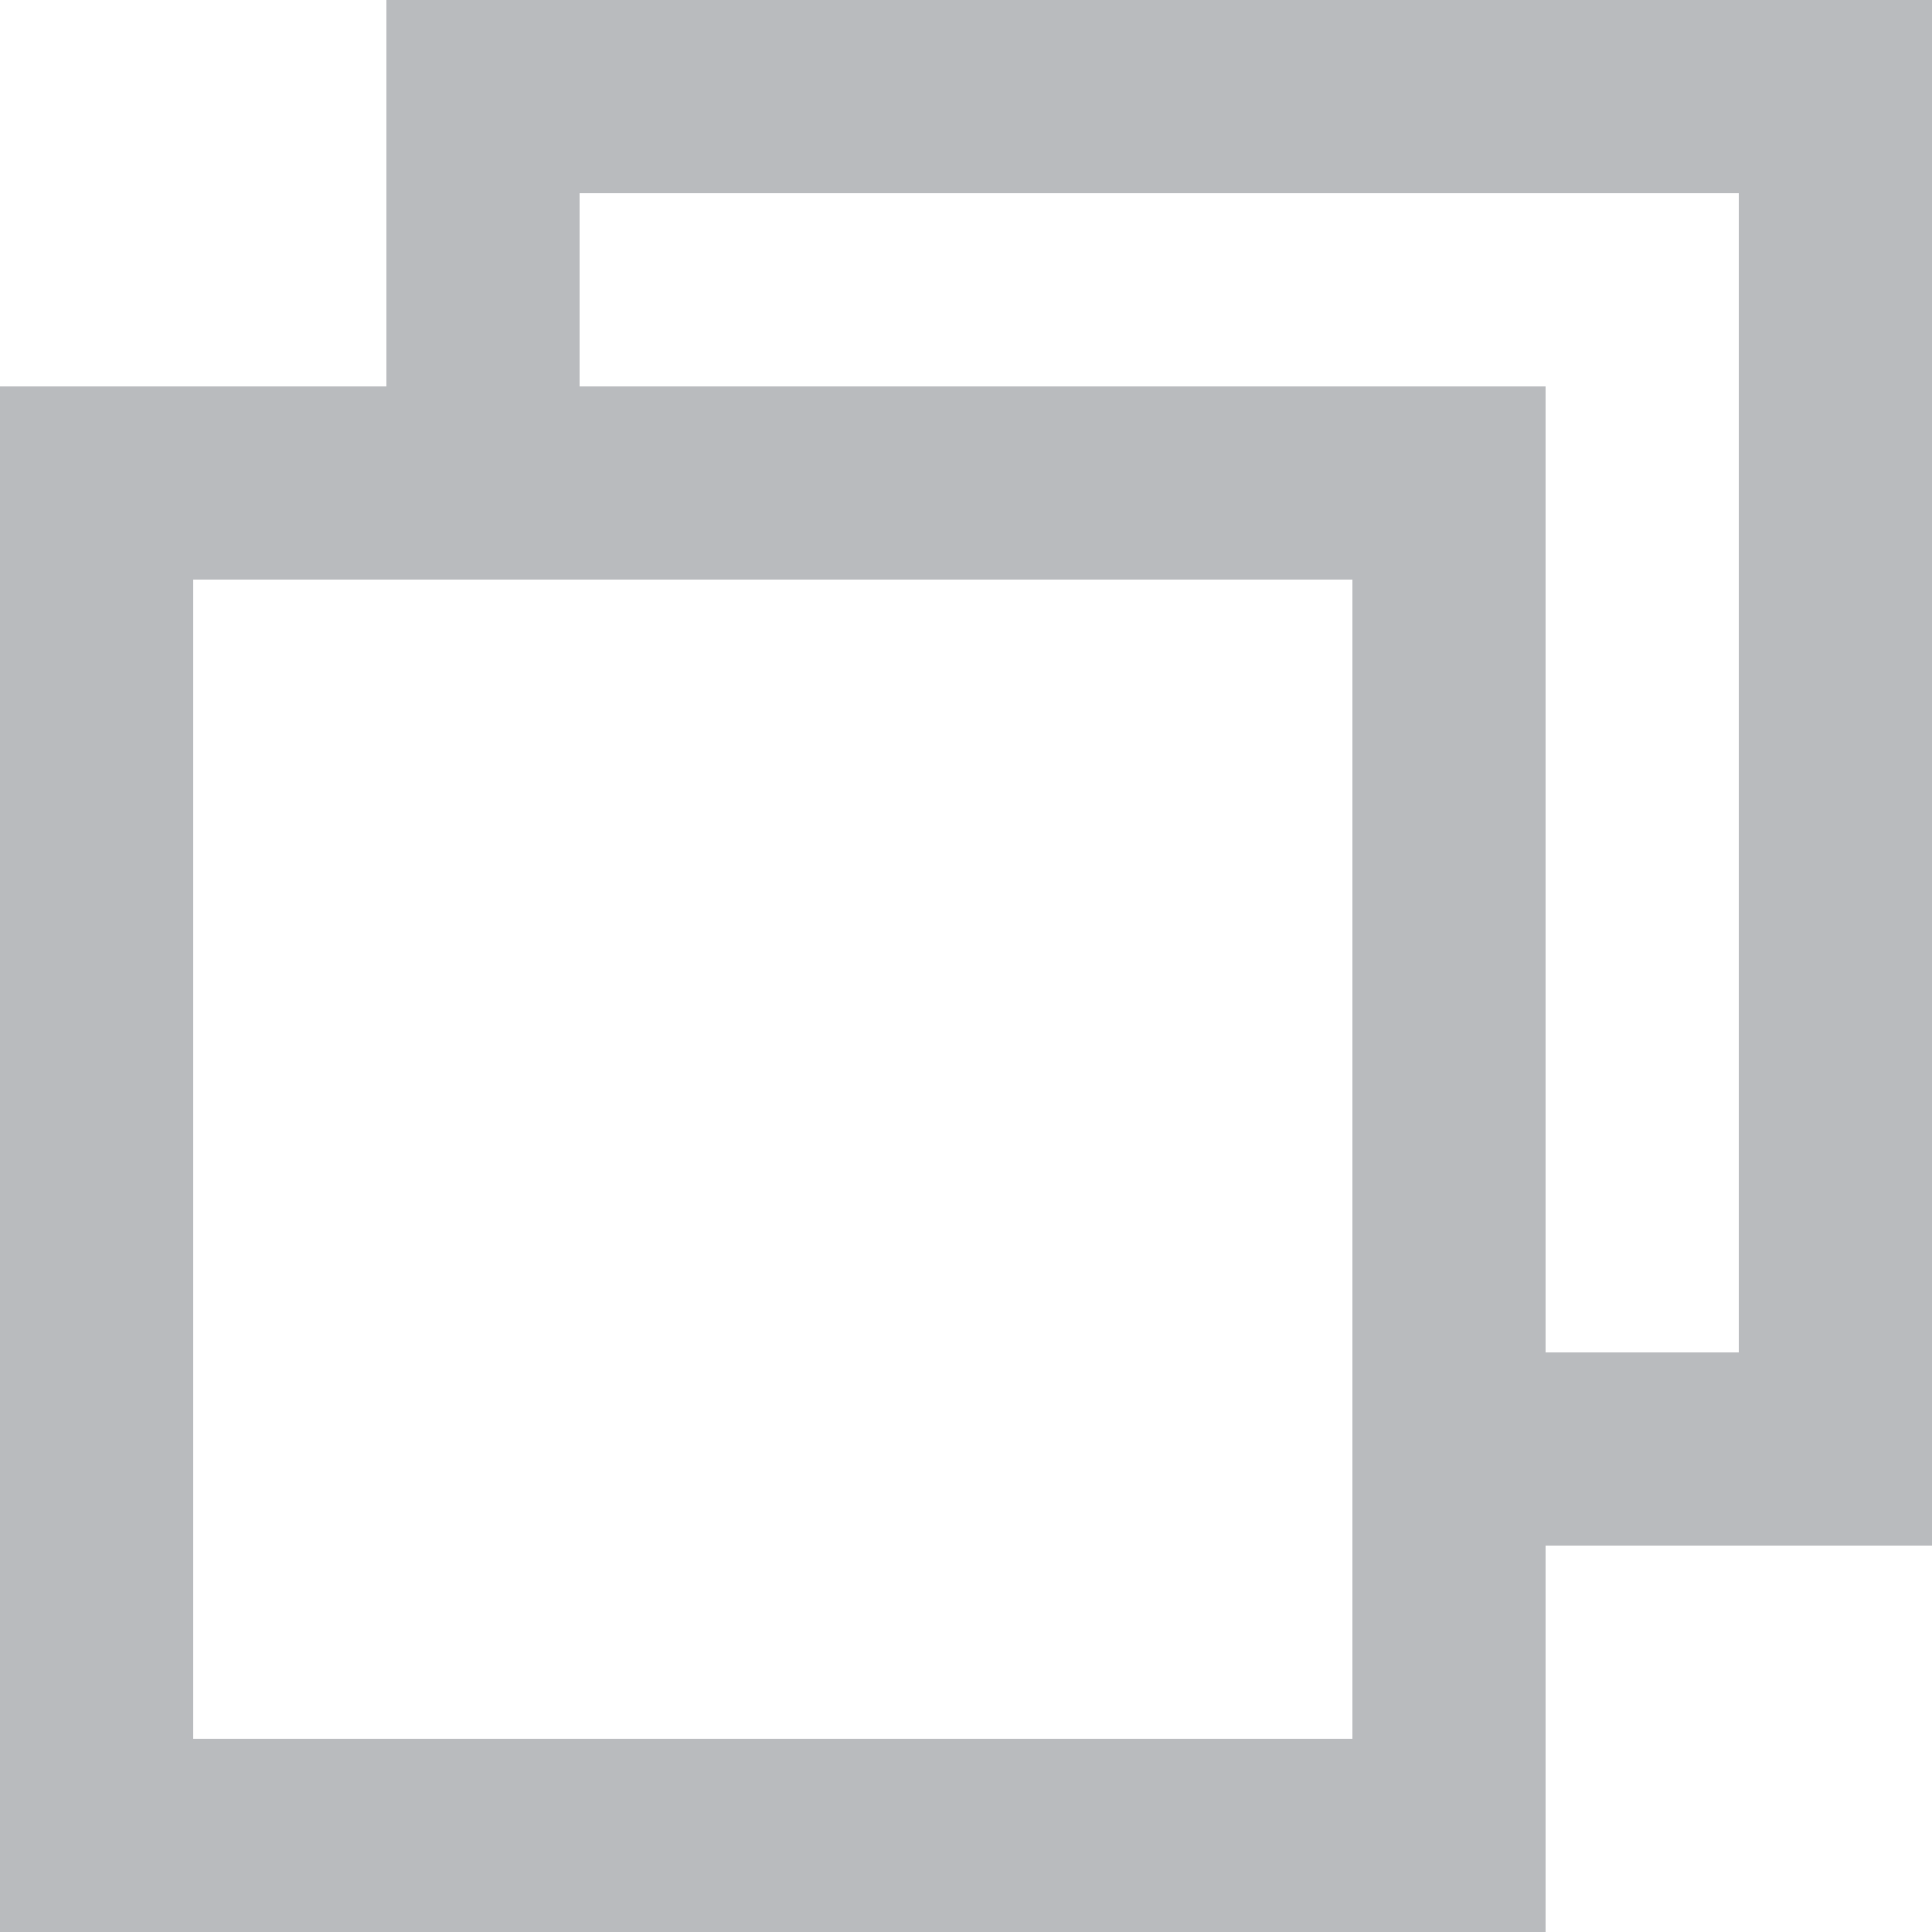
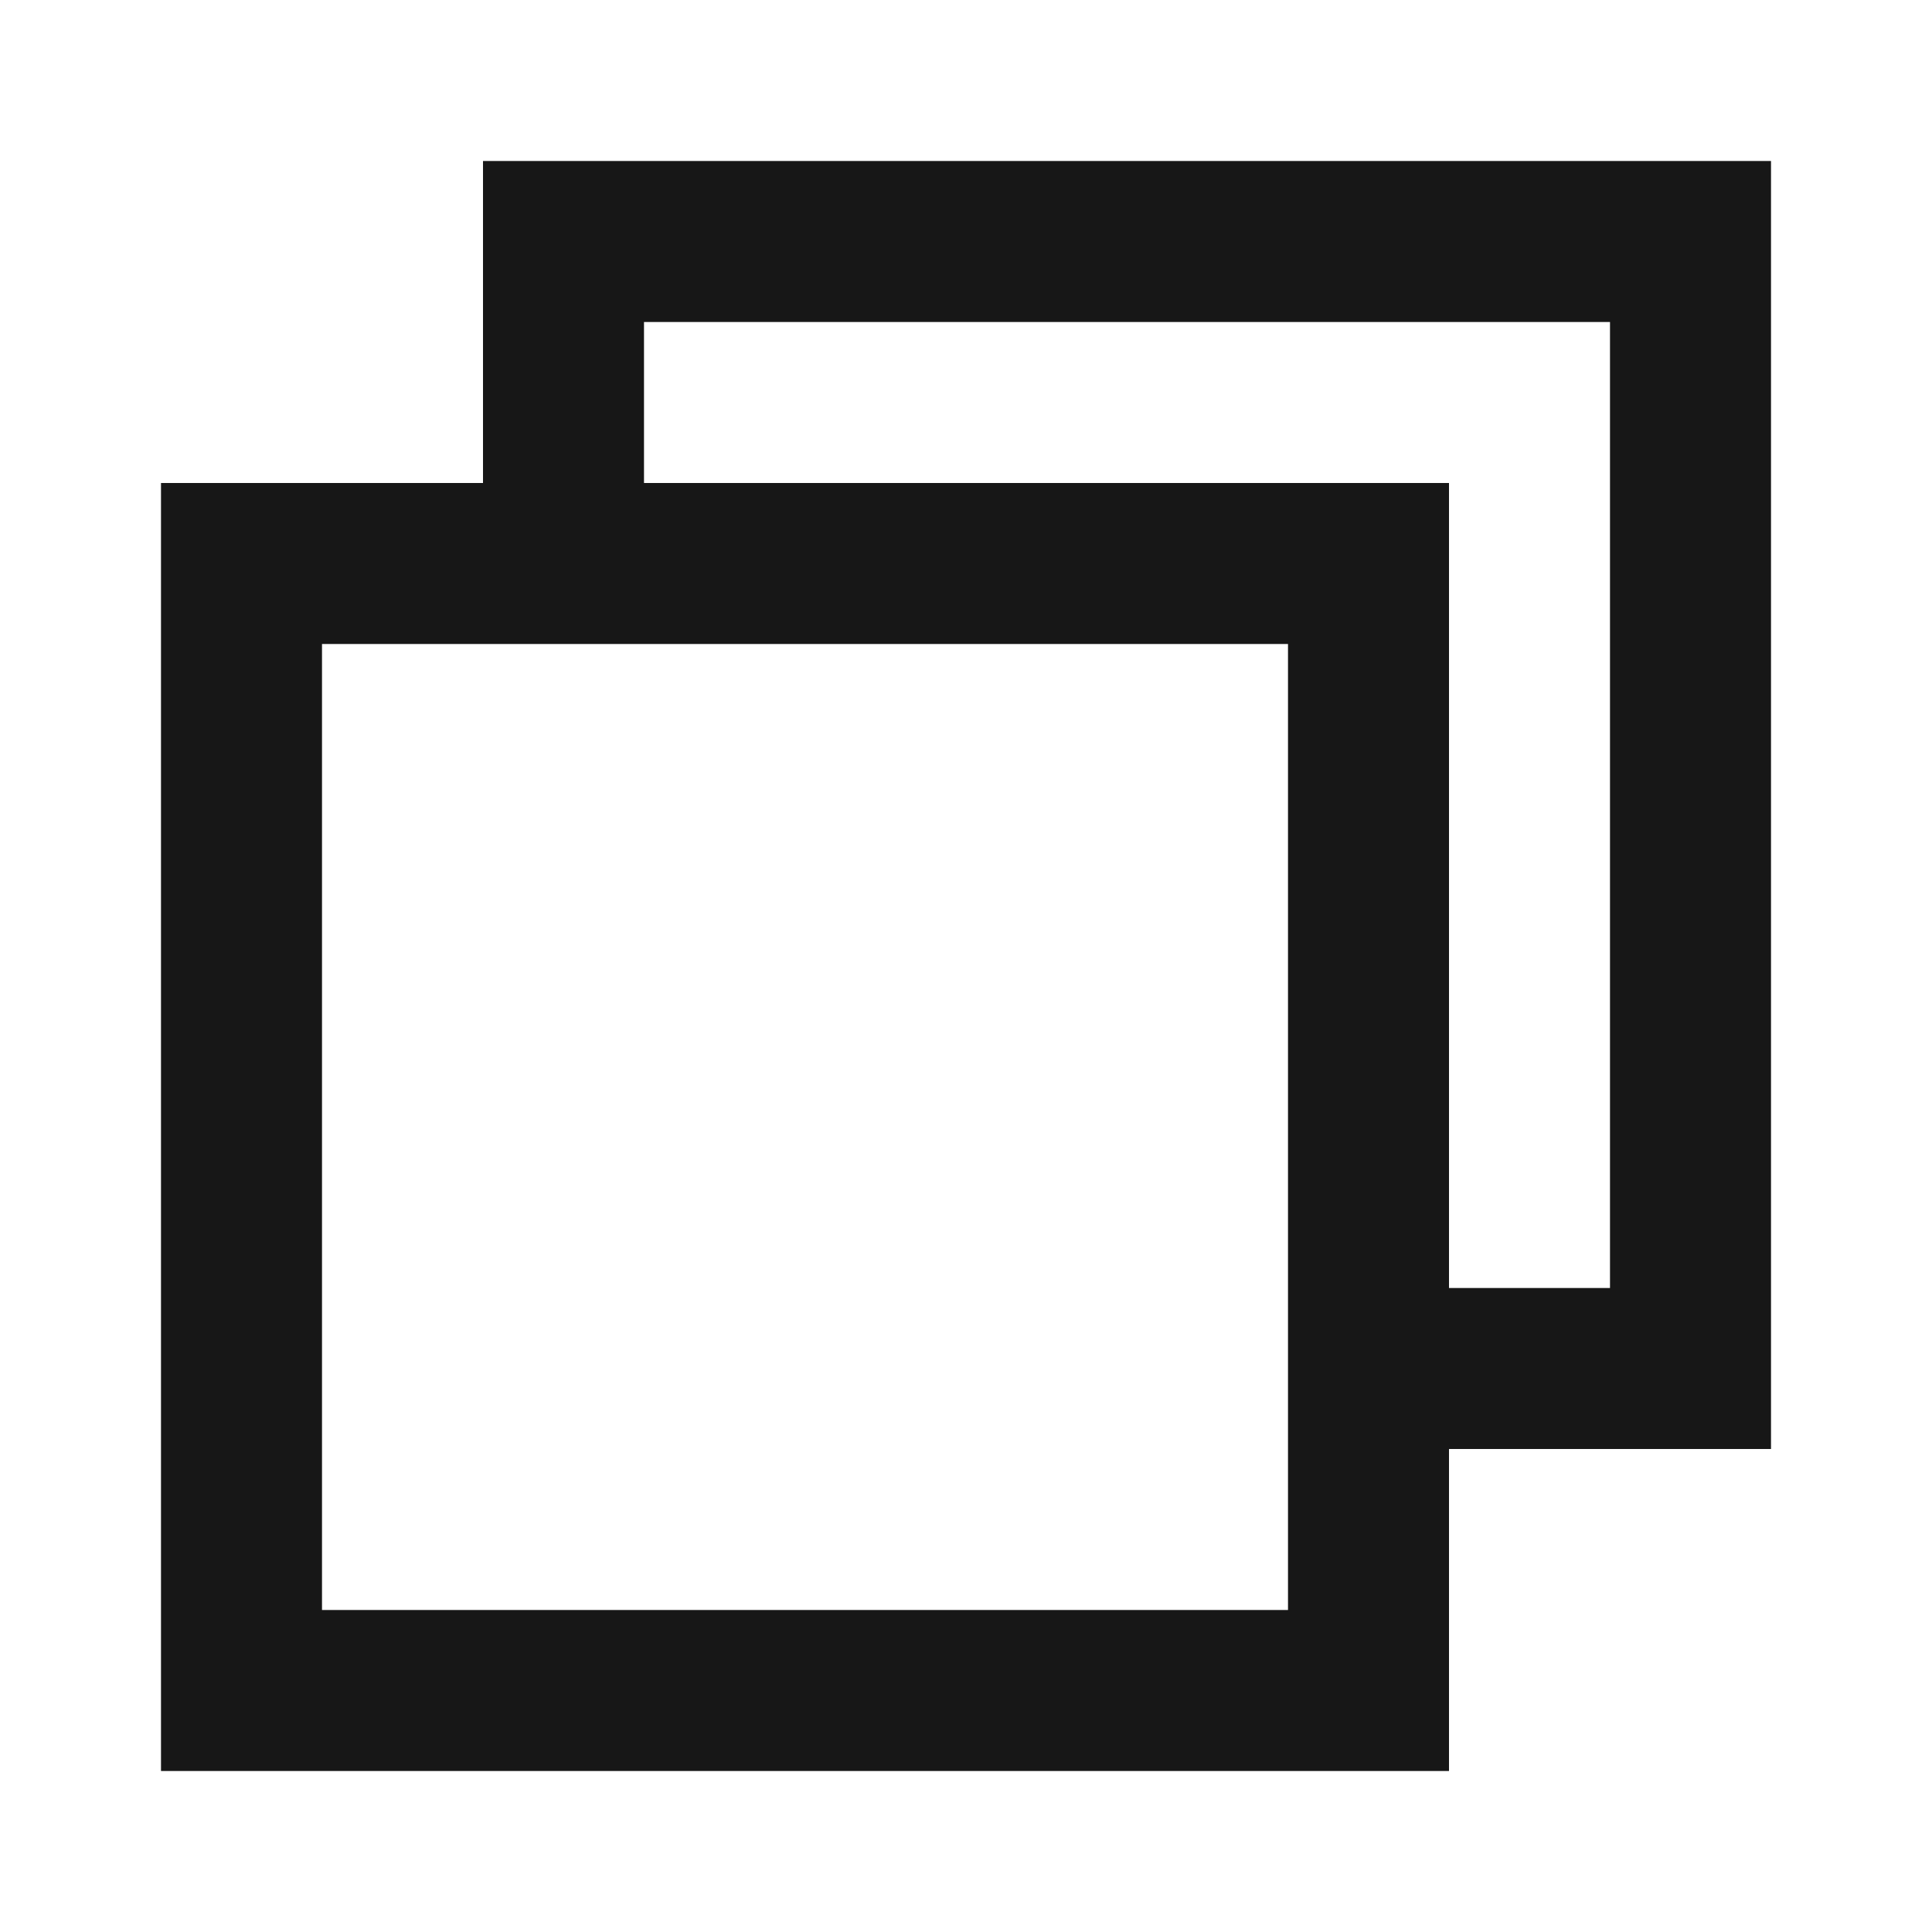
<svg xmlns="http://www.w3.org/2000/svg" version="1.2" baseProfile="tiny-ps" viewBox="0 0 300 300" width="12" height="12">
  <style>
		tspan { white-space:pre }
- 		.shp0 { fill: #b9bbbe } 
+ 		.shp0 { fill: #171717 } 
	</style>
-   <path id="Path 0" fill-rule="evenodd" class="shp0" d="M0 60L60 60L60 0L300 0L300 240L240 240L240 300L0 300L0 60ZM240 60L240 210L270 210L270 30L90 30L90 60L240 60ZM30 270L210 270L210 90L30 90L30 270Z" />
+   <path id="Path 0" fill-rule="evenodd" class="shp0" d="M25 75L75 75L75 25L275 25L275 225L225 225L225 275L25 275L25 75ZM225 75L225 200L250 200L250 50L100 50L100 75L225 75ZM50 250L200 250L200 100L50 100L50 250Z" />
</svg>
